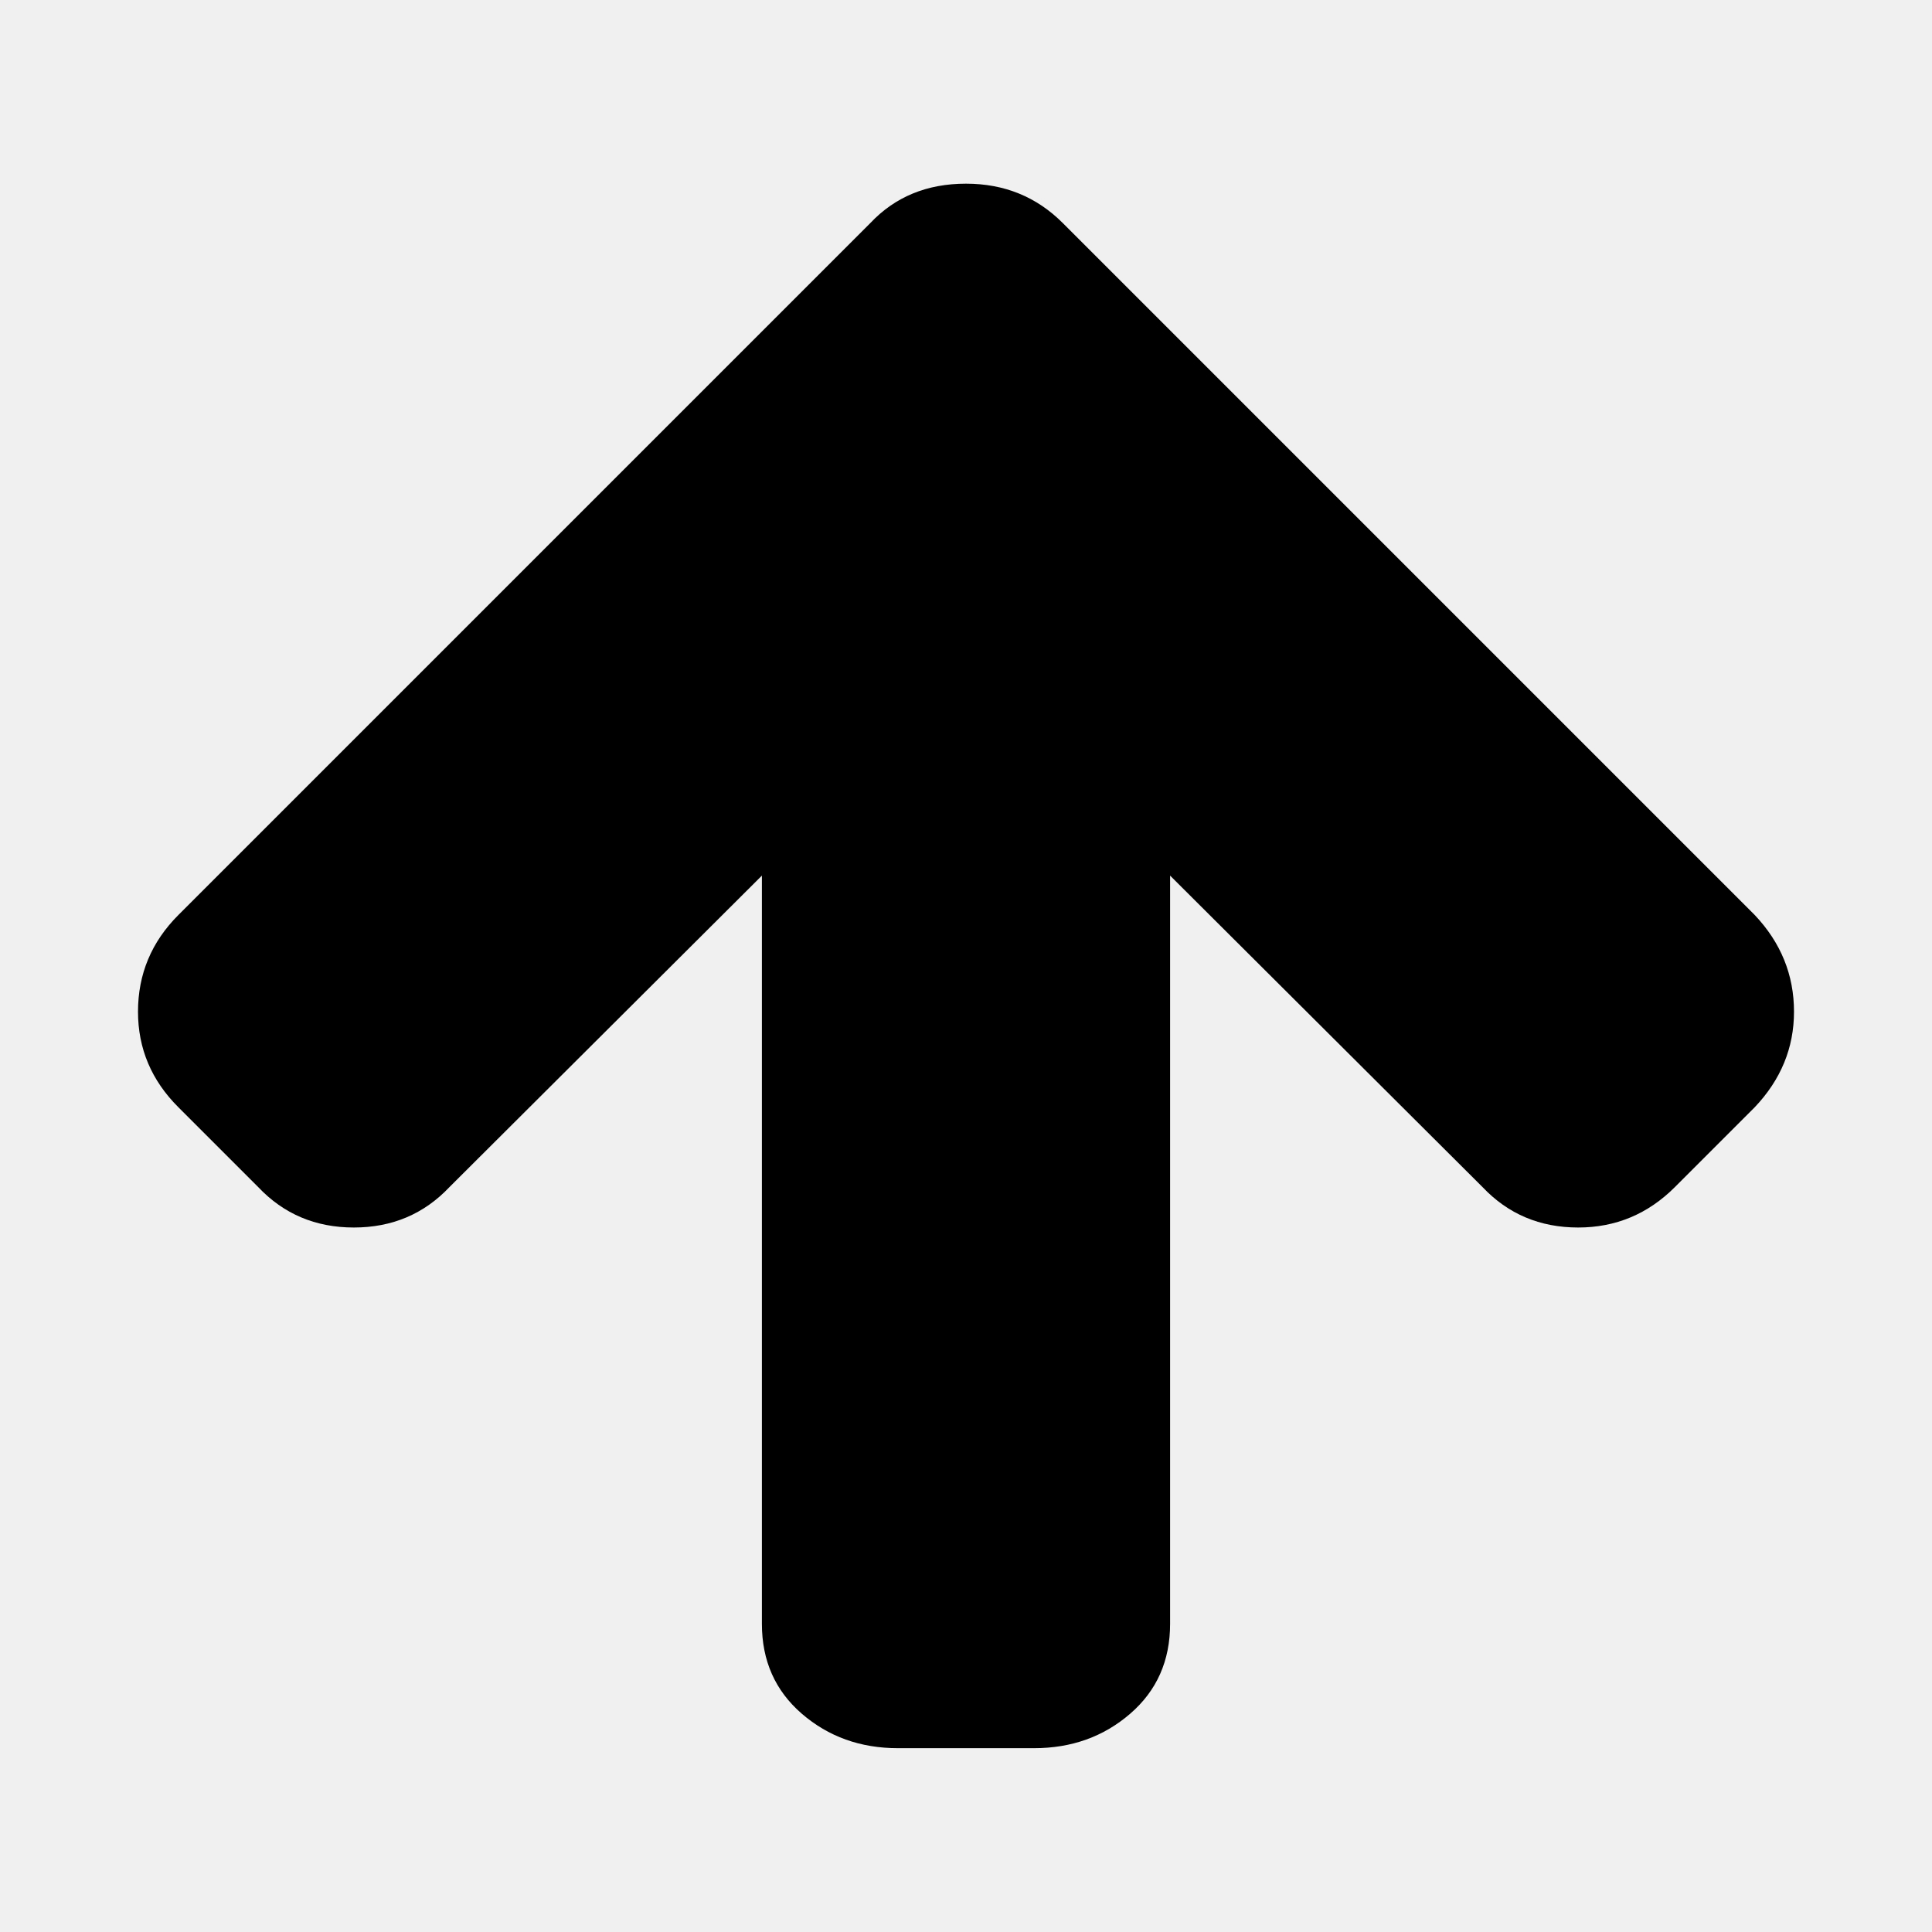
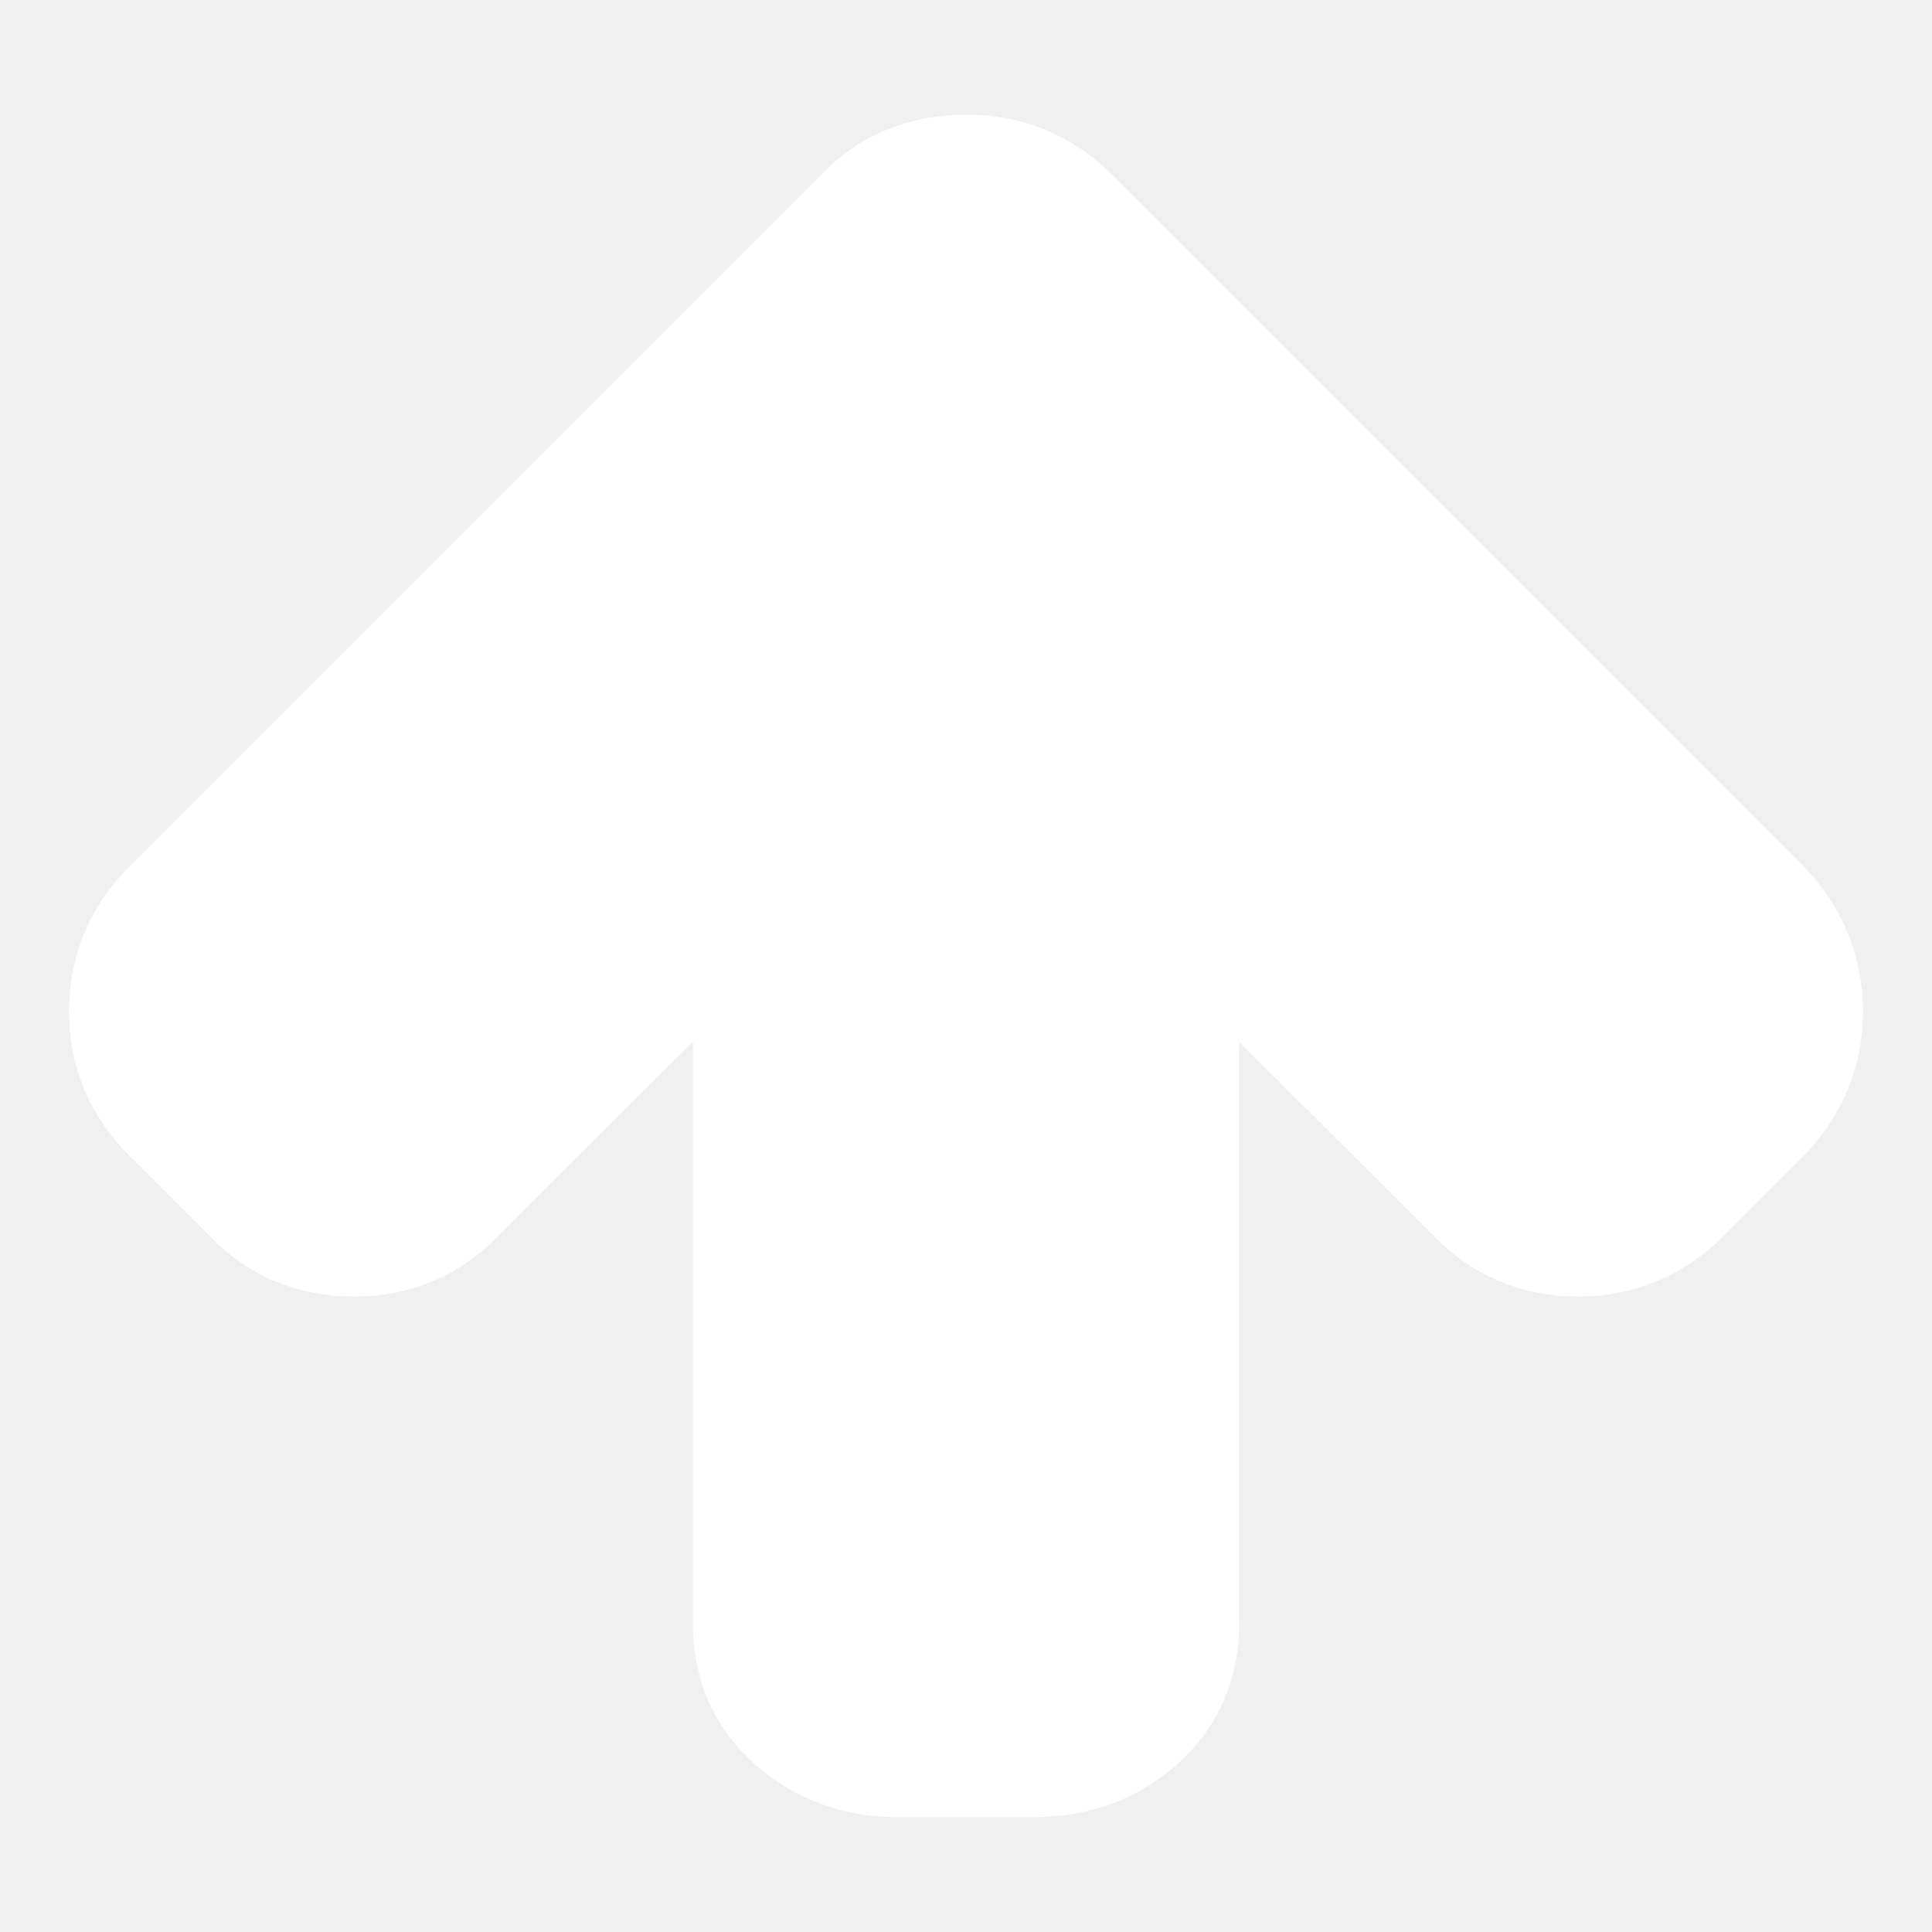
- <svg xmlns="http://www.w3.org/2000/svg" fill="#000000" width="800px" height="800px" viewBox="0 0 14 14" role="img" focusable="false" aria-hidden="true">
-   <path d="m 13,7.331 q 0,0.393 -0.285,0.693 l -0.578,0.578 q -0.293,0.293 -0.701,0.293 -0.416,0 -0.693,-0.293 L 8.479,6.345 v 5.422 q 0,0.401 -0.289,0.651 -0.289,0.25 -0.697,0.25 H 6.507 q -0.408,0 -0.697,-0.25 -0.289,-0.25 -0.289,-0.651 v -5.422 l -2.264,2.257 q -0.277,0.293 -0.693,0.293 -0.416,0 -0.693,-0.293 L 1.293,8.024 Q 1,7.732 1,7.331 1,6.923 1.293,6.63 L 6.307,1.616 Q 6.576,1.331 7,1.331 q 0.416,0 0.701,0.285 l 5.014,5.014 Q 13,6.931 13,7.331 z" />
+ <svg xmlns="http://www.w3.org/2000/svg" fill="#ffffff" width="800px" height="800px" viewBox="0 0 14 14" role="img" focusable="false" aria-hidden="true" stroke="#ffffff">
+   <g id="SVGRepo_bgCarrier" stroke-width="0" />
+   <g id="SVGRepo_tracerCarrier" stroke-linecap="round" stroke-linejoin="round" />
+   <g id="SVGRepo_iconCarrier">
+     <path d="m 13,7.331 q 0,0.393 -0.285,0.693 l -0.578,0.578 q -0.293,0.293 -0.701,0.293 -0.416,0 -0.693,-0.293 L 8.479,6.345 v 5.422 q 0,0.401 -0.289,0.651 -0.289,0.25 -0.697,0.25 H 6.507 q -0.408,0 -0.697,-0.25 -0.289,-0.25 -0.289,-0.651 v -5.422 l -2.264,2.257 q -0.277,0.293 -0.693,0.293 -0.416,0 -0.693,-0.293 L 1.293,8.024 Q 1,7.732 1,7.331 1,6.923 1.293,6.63 L 6.307,1.616 Q 6.576,1.331 7,1.331 q 0.416,0 0.701,0.285 l 5.014,5.014 Q 13,6.931 13,7.331 z" />
+   </g>
</svg>
